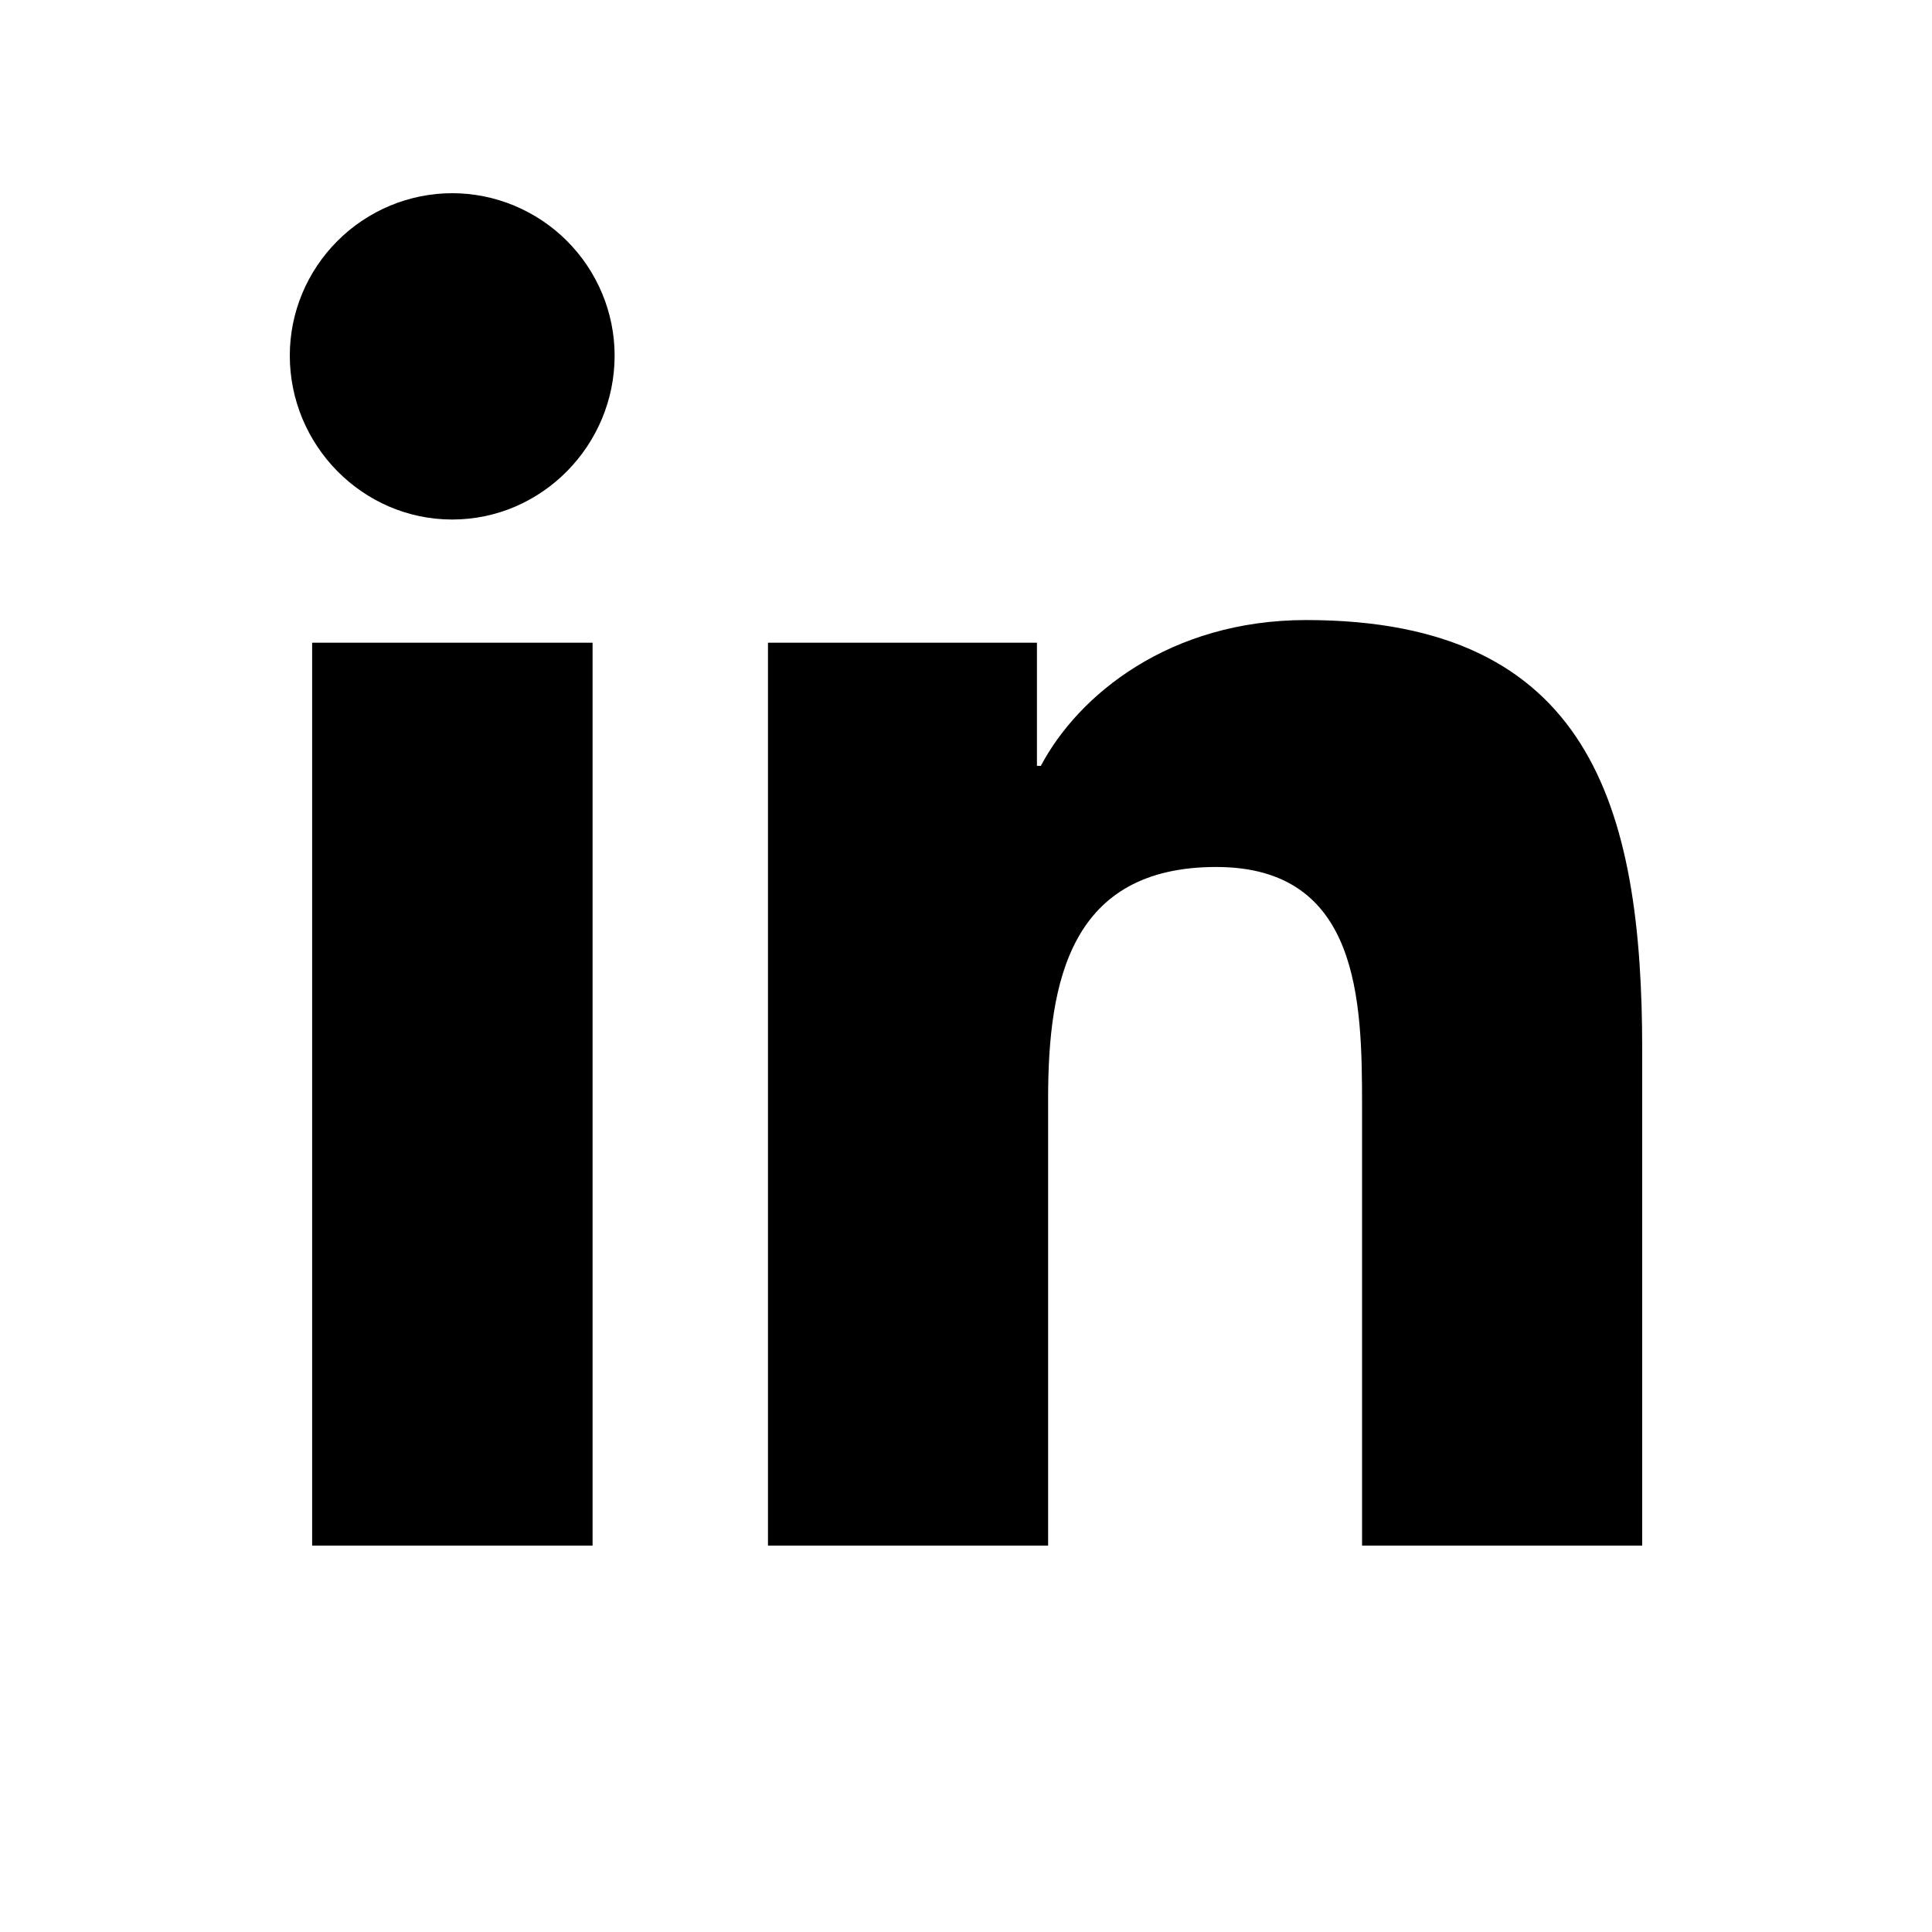
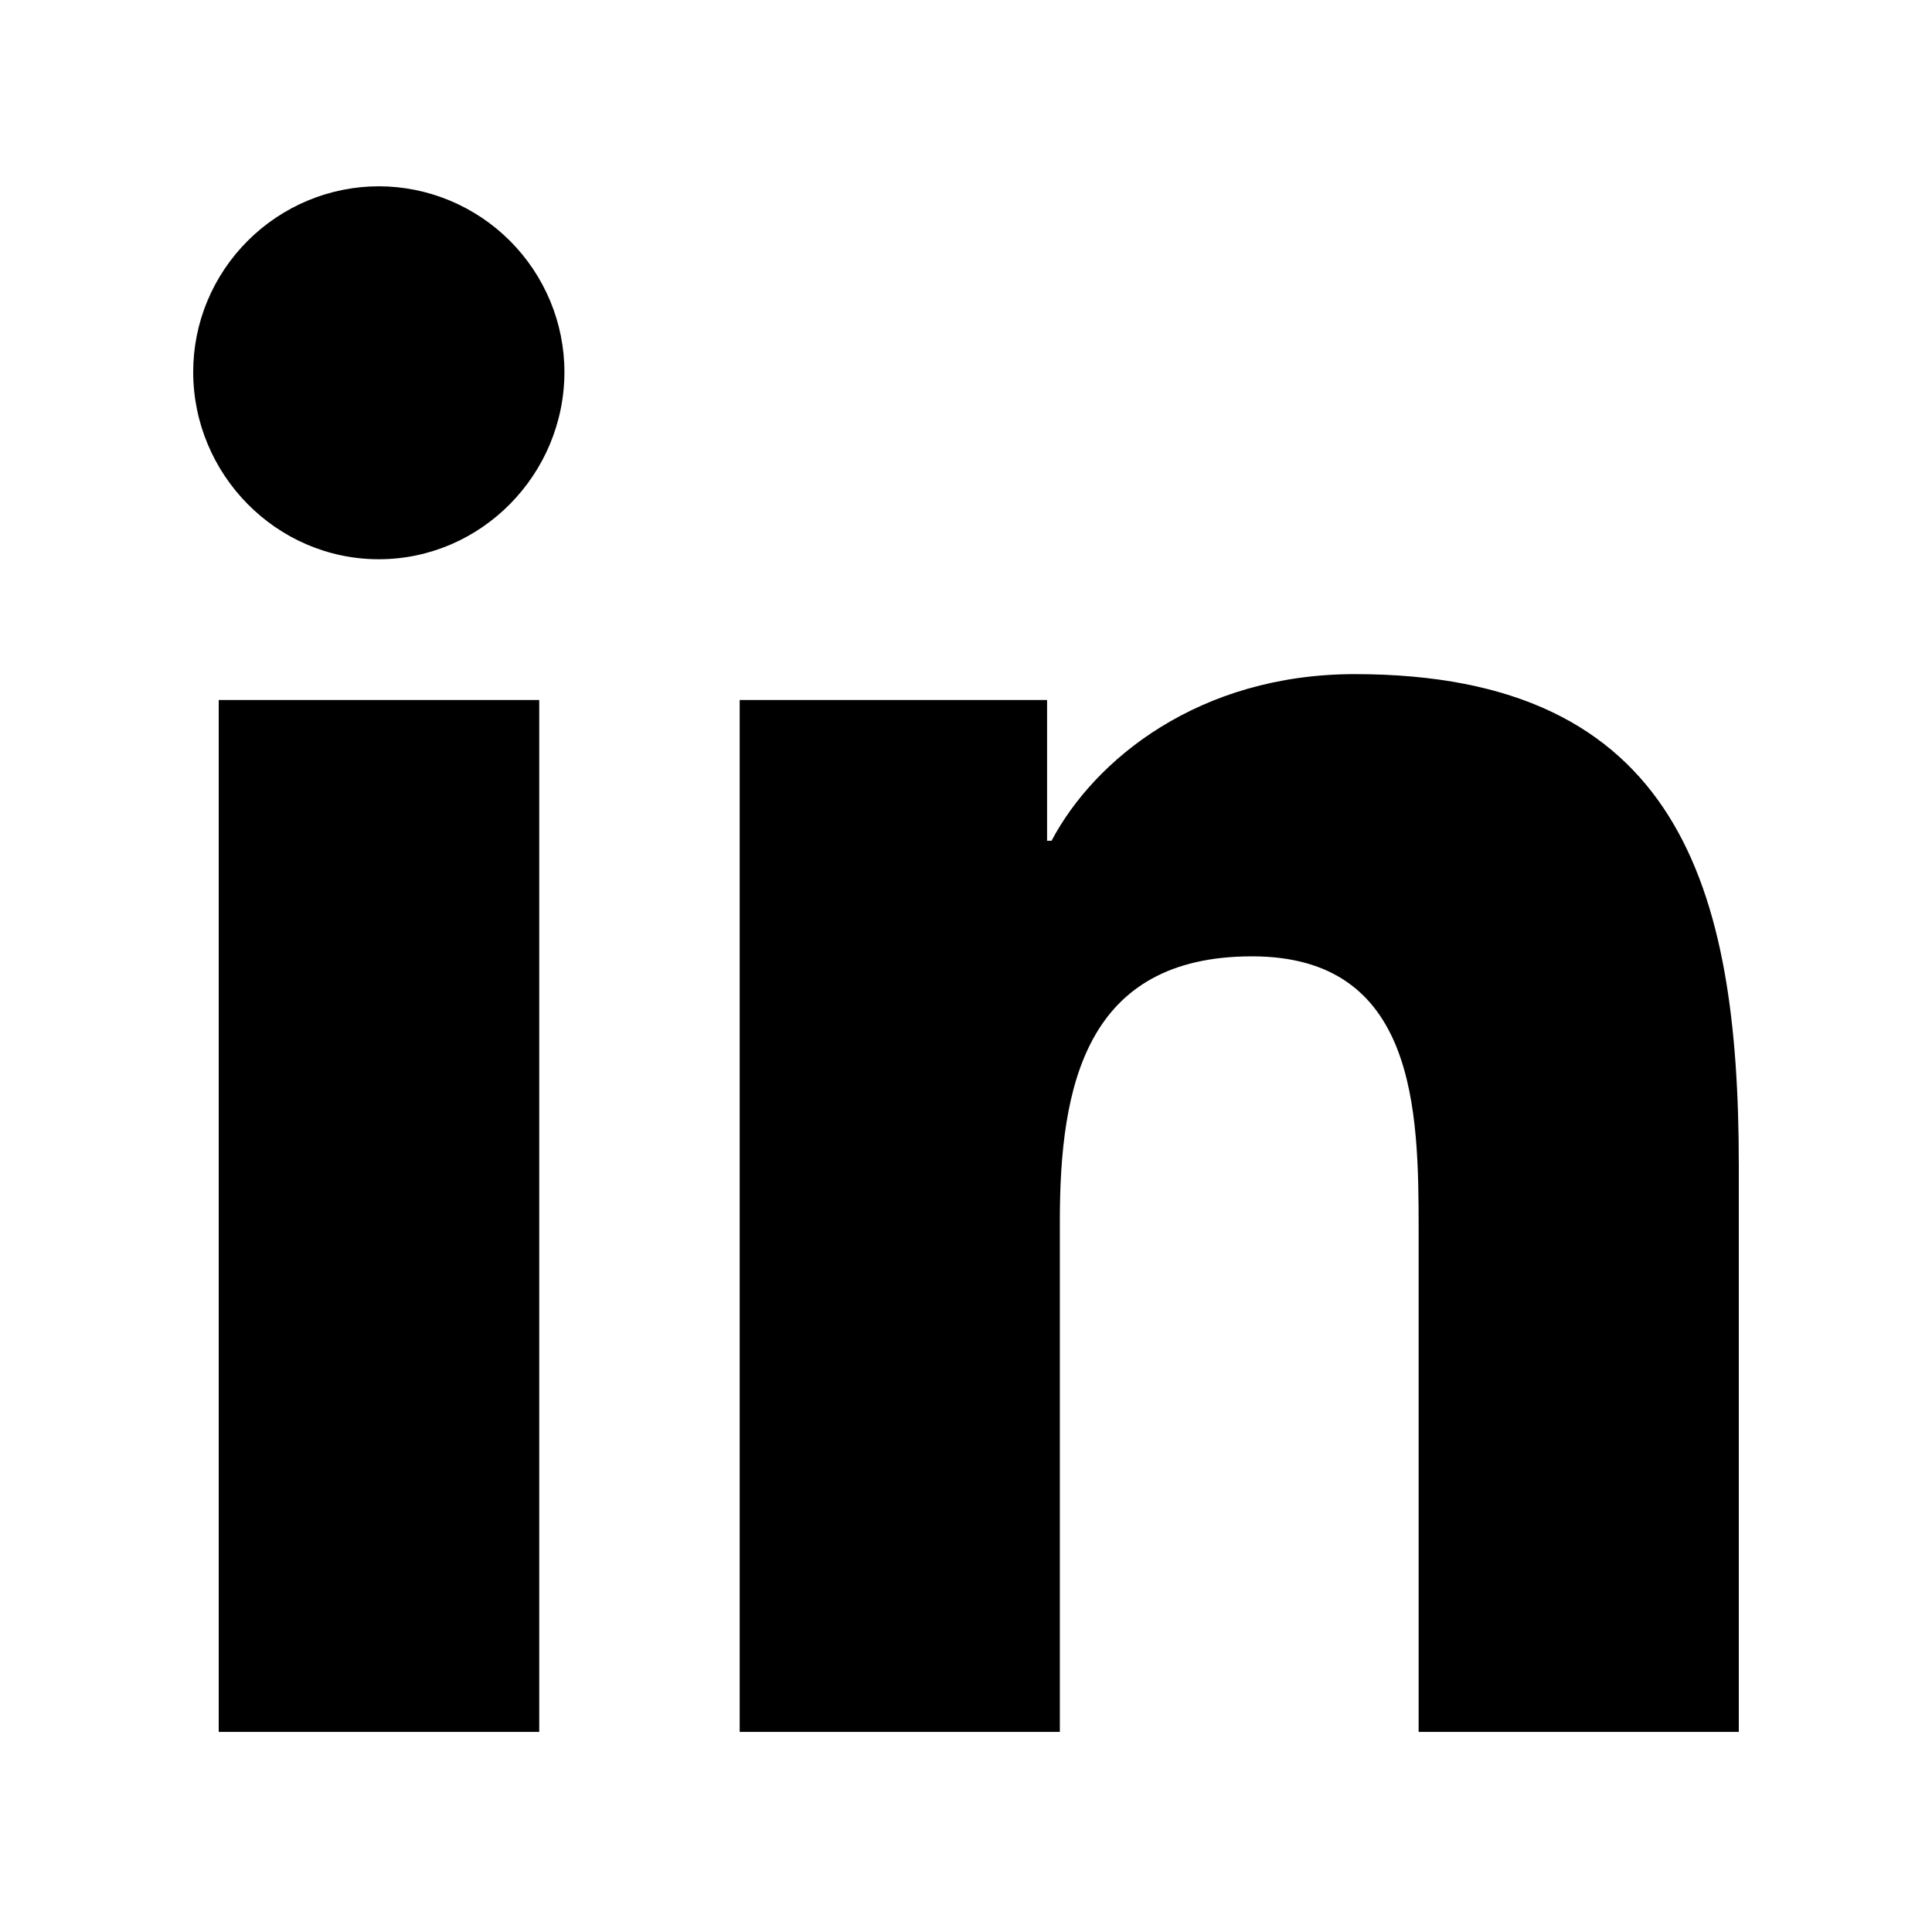
- <svg xmlns="http://www.w3.org/2000/svg" viewBox="0 0 640 640">
+ <svg xmlns="http://www.w3.org/2000/svg" viewBox="40 10 560 560">
  <path d="M196.3 512L103.4 512L103.4 212.9L196.3 212.9L196.3 512zM149.8 172.1C120.1 172.1 96 147.5 96 117.8C96 103.5 101.7 89.9 111.8 79.8C121.9 69.7 135.6 64 149.8 64C164 64 177.7 69.7 187.8 79.8C197.9 89.9 203.6 103.6 203.6 117.8C203.6 147.5 179.5 172.1 149.8 172.1zM543.9 512L451.2 512L451.2 366.4C451.2 331.7 450.5 287.2 402.9 287.2C354.6 287.2 347.2 324.9 347.2 363.9L347.2 512L254.4 512L254.4 212.9L343.5 212.9L343.5 253.7L344.8 253.7C357.2 230.2 387.5 205.4 432.7 205.4C526.7 205.4 544 267.3 544 347.7L544 512L543.9 512z" />
</svg>
